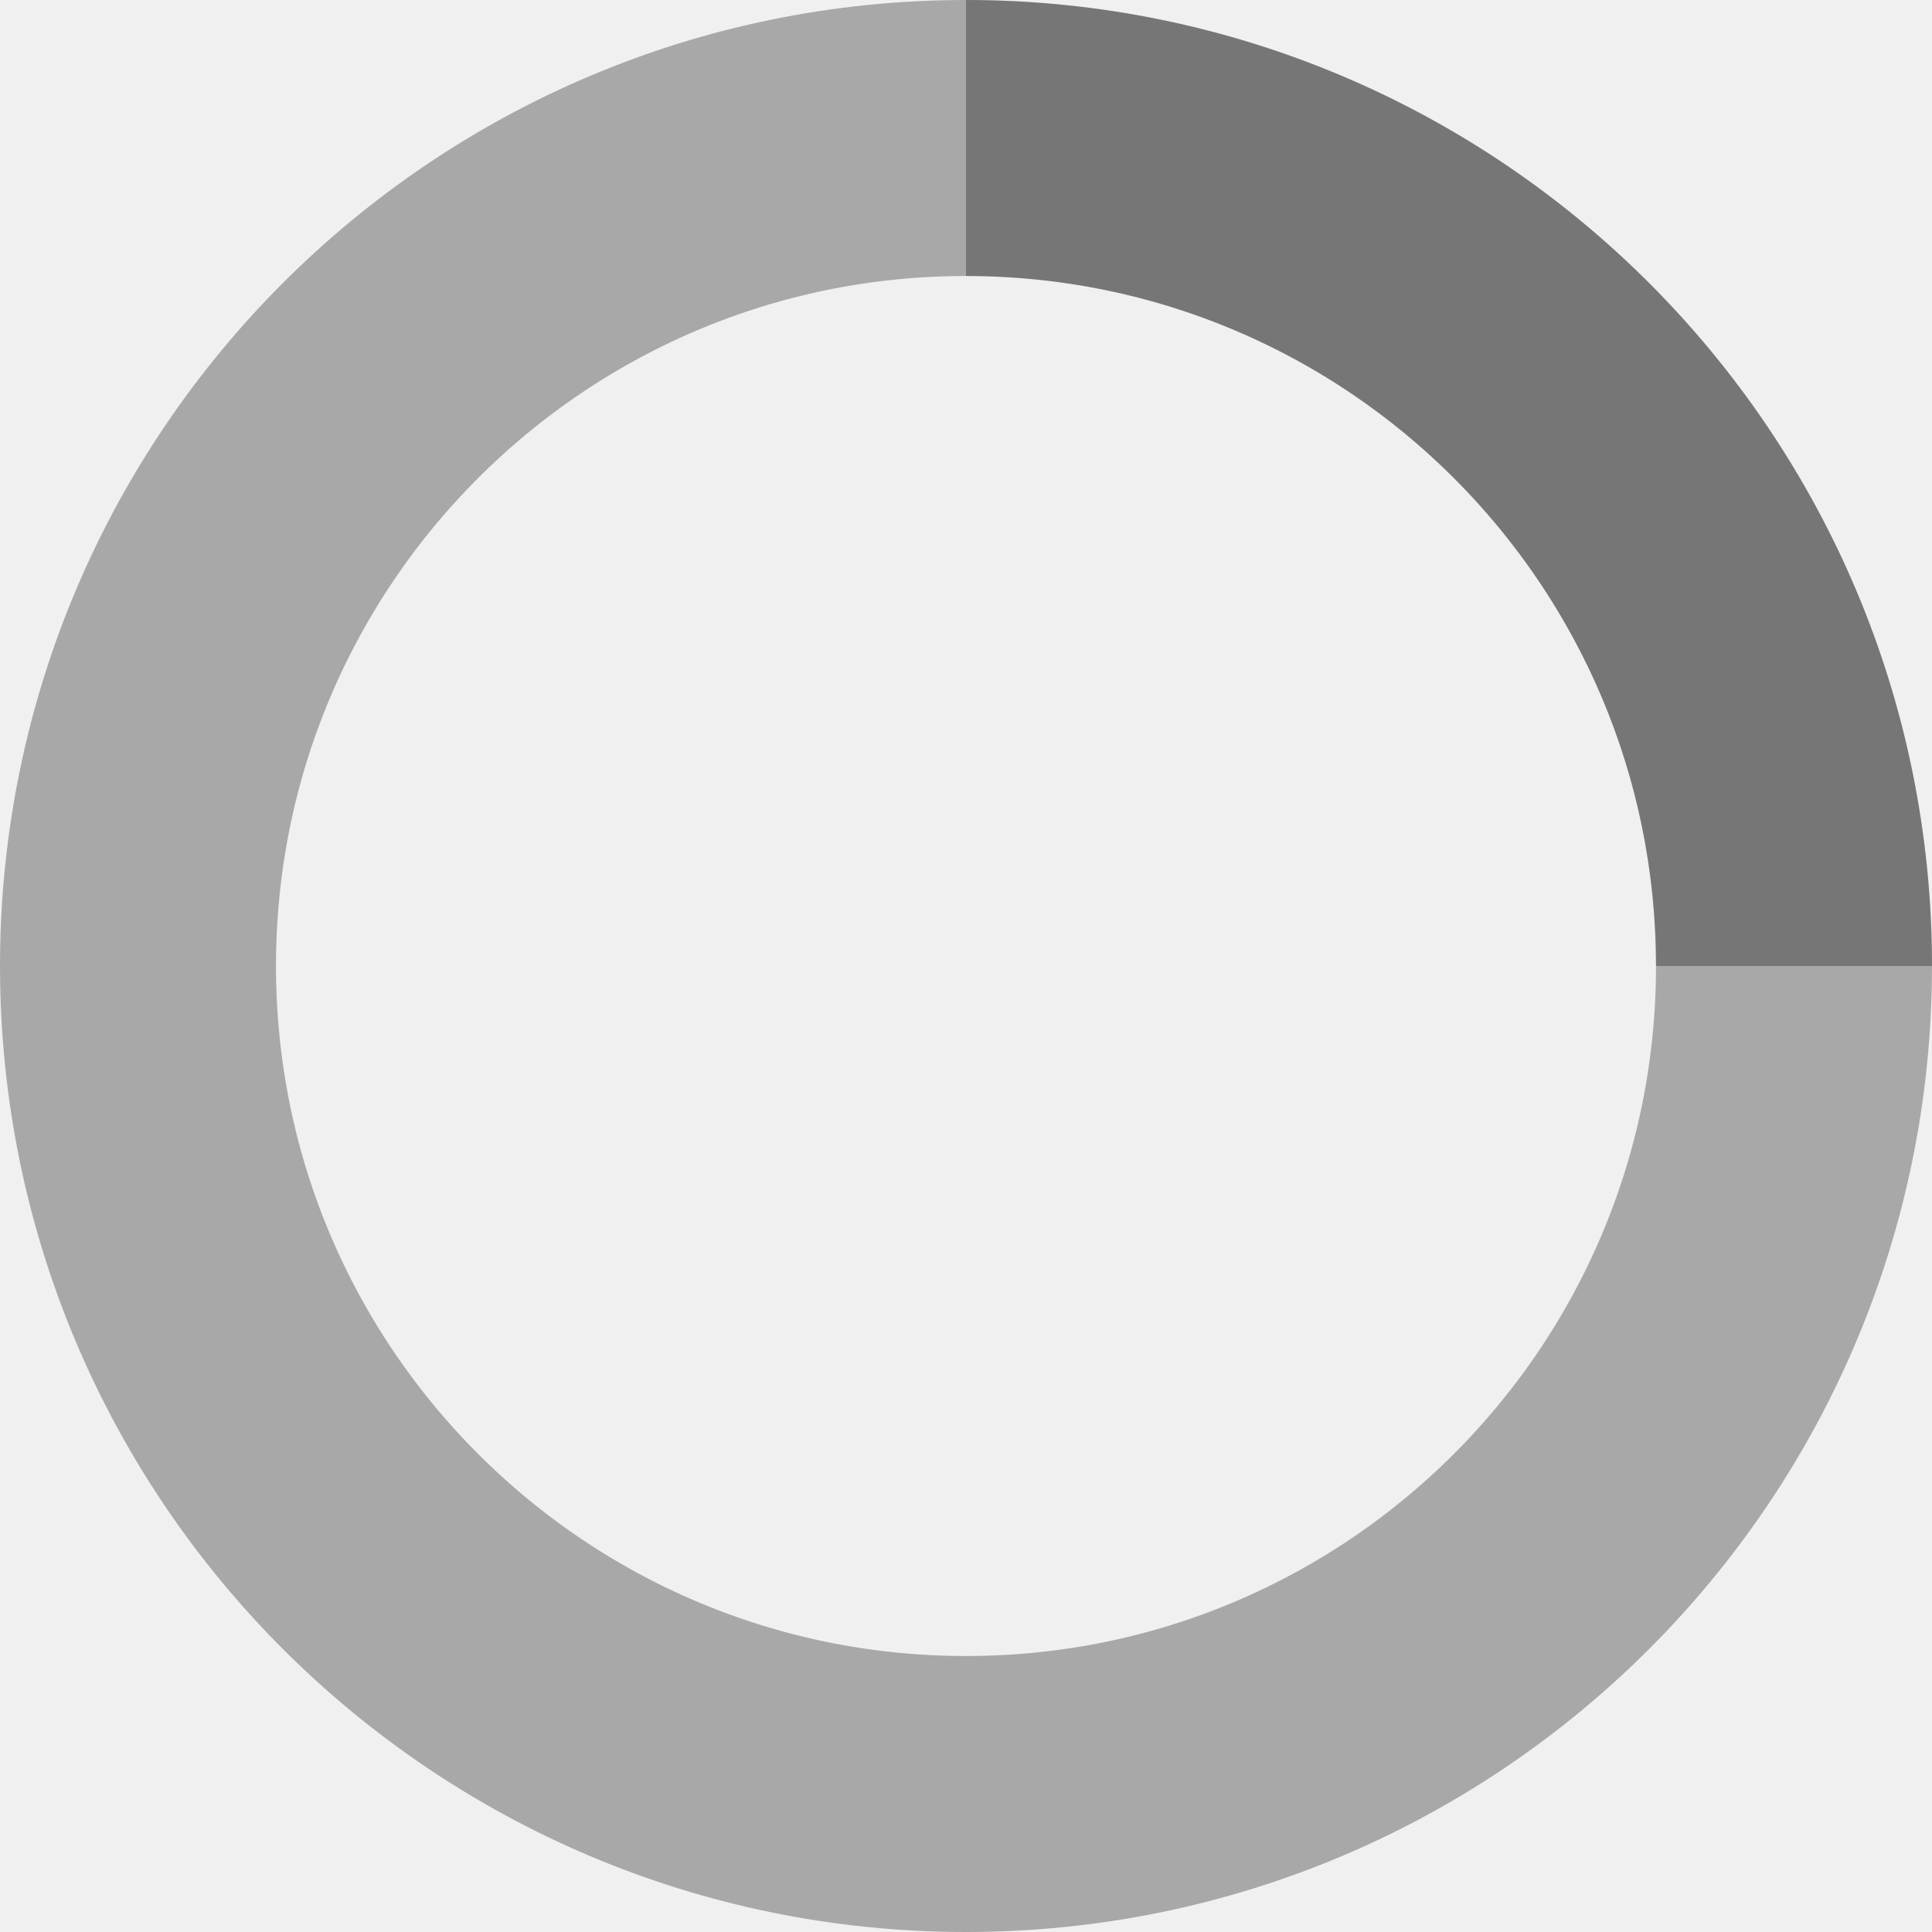
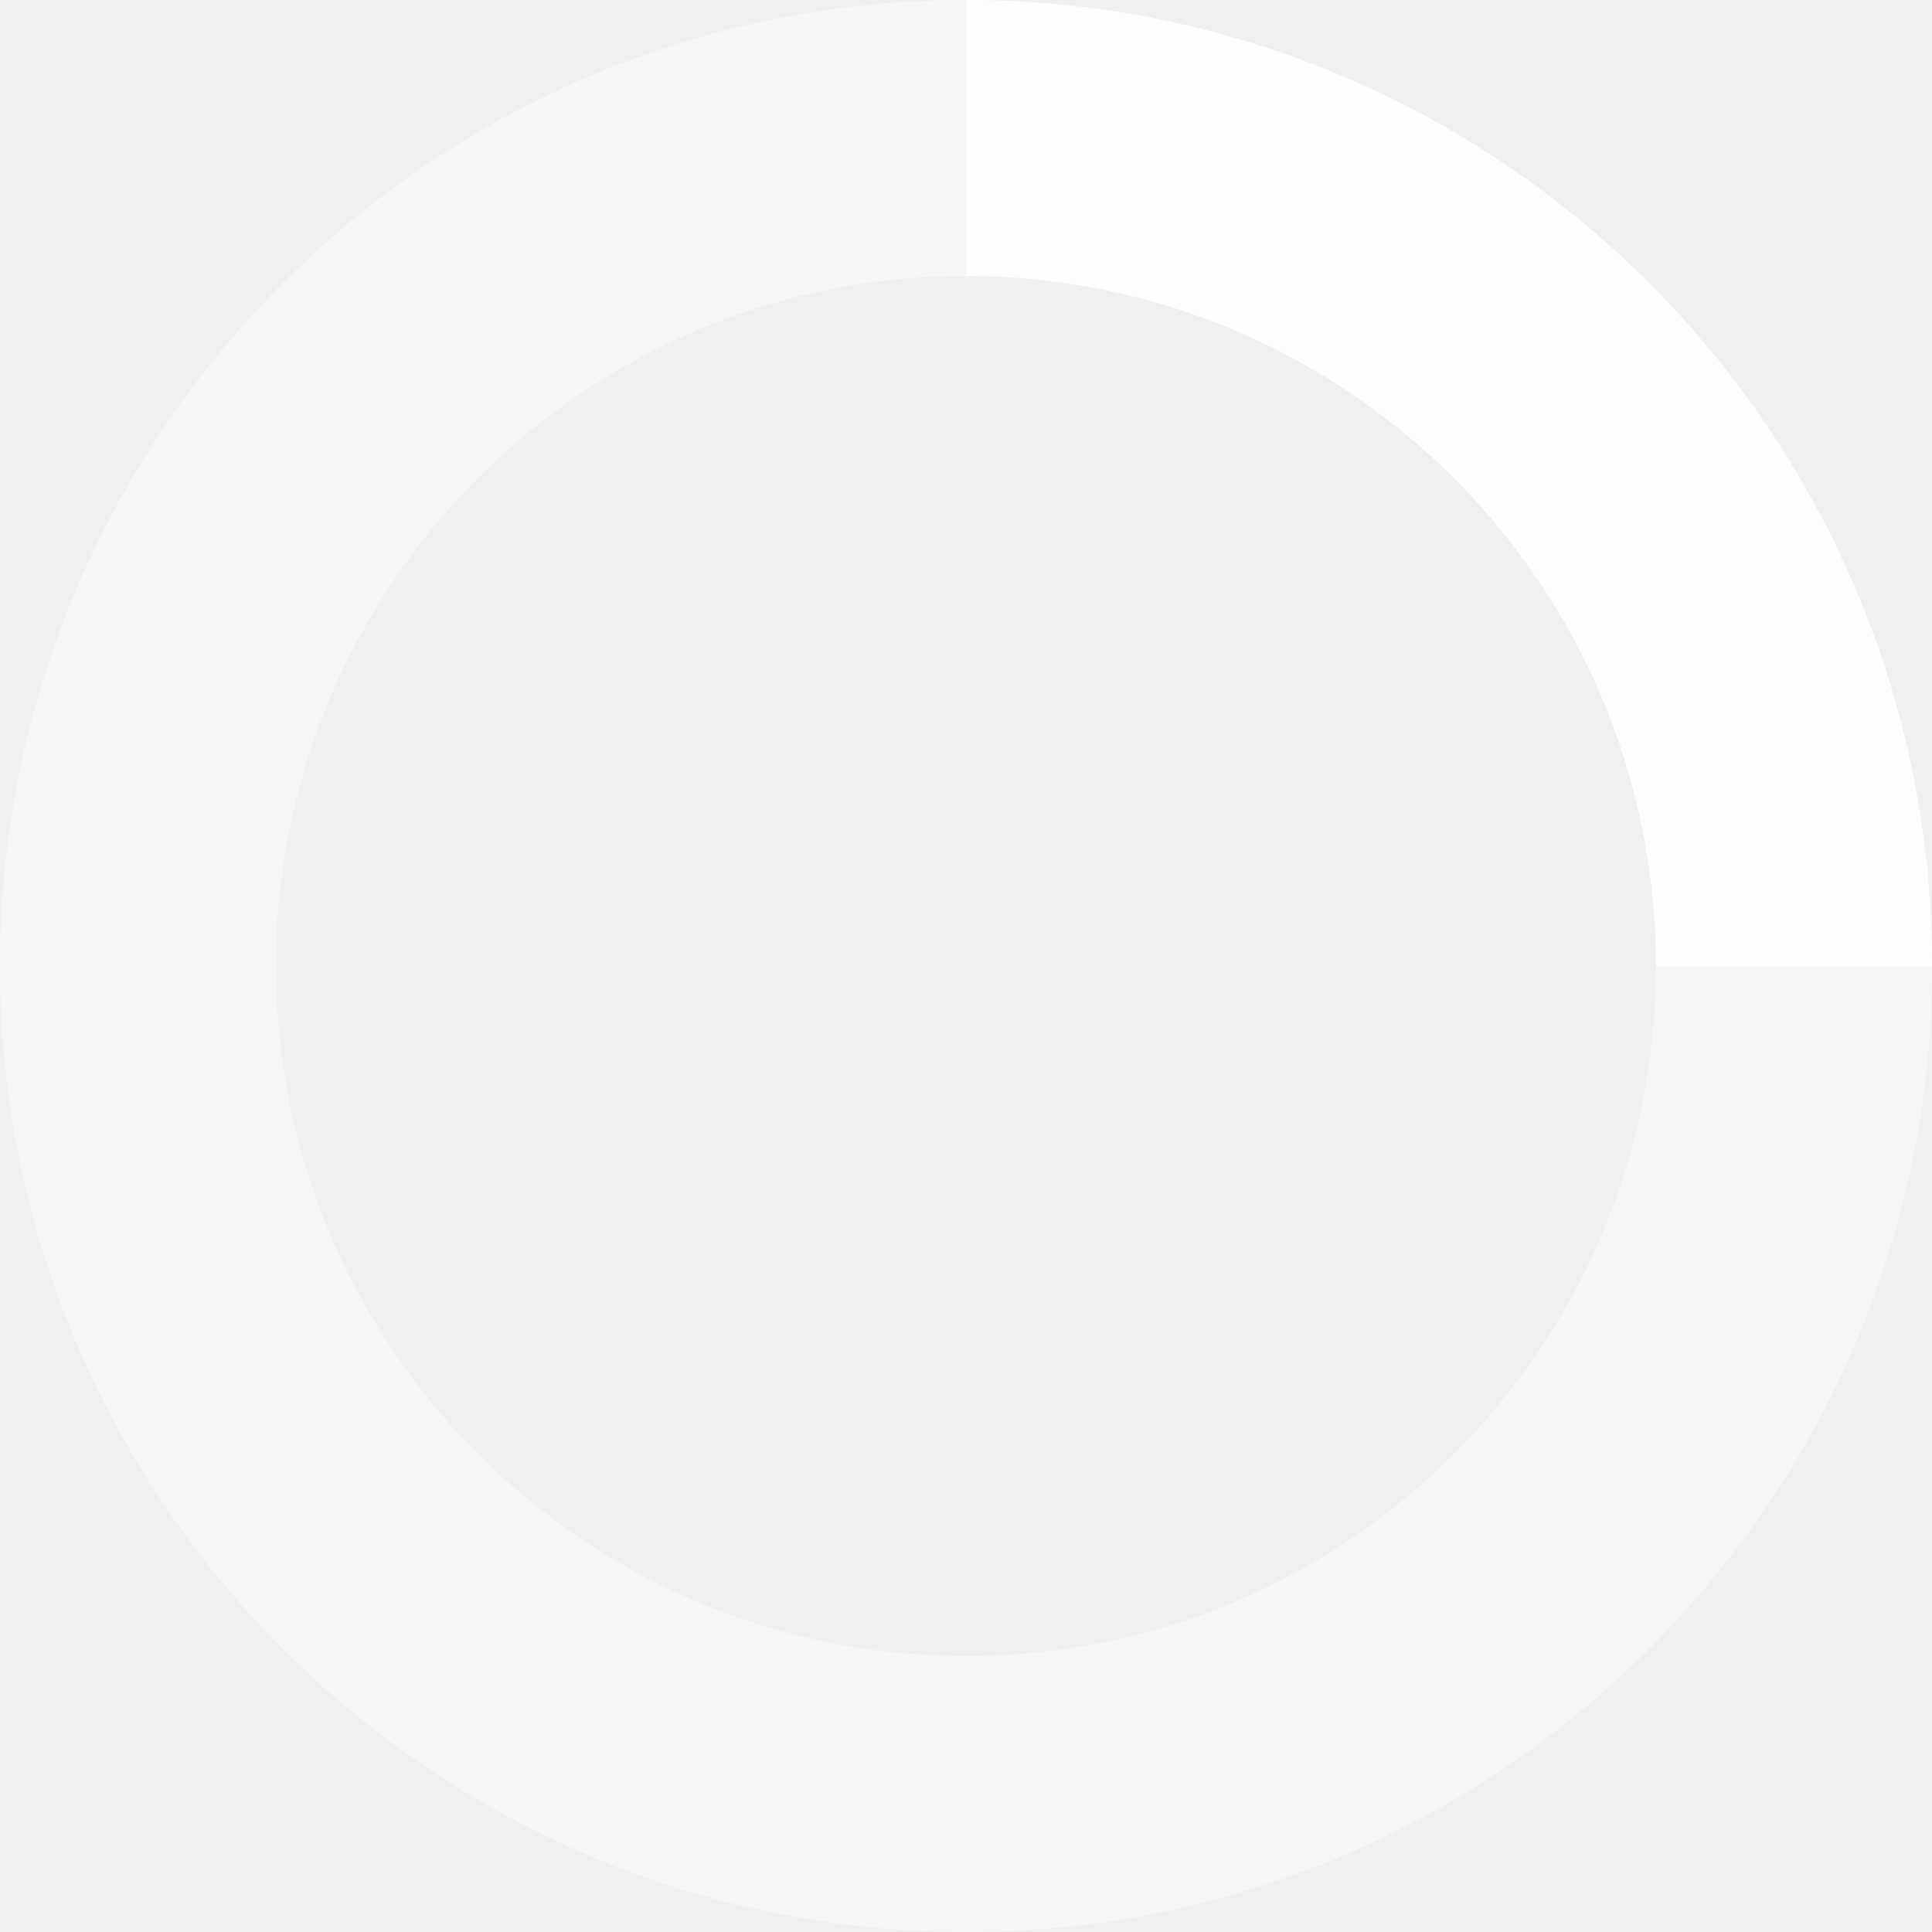
<svg xmlns="http://www.w3.org/2000/svg" width="100%" height="100%" viewBox="0 0 14 14">
  <g fill="none" fill-rule="evenodd">
-     <circle cx="7" cy="7" r="6" stroke="#000000" stroke-opacity=".3" stroke-width="2" />
-     <path fill="#000000" fill-opacity=".3" fill-rule="nonzero" d="M7 0a7 7 0 0 1 7 7h-2a5 5 0 0 0-5-5V0z" />
+     <circle cx="7" cy="7" r="6" stroke="#fff" stroke-opacity="0.4" stroke-width="2" />
+     <path fill="#fff" fill-opacity=".8" fill-rule="nonzero" d="M7 0a7 7 0 0 1 7 7h-2a5 5 0 0 0-5-5V0z" />
  </g>
</svg>
